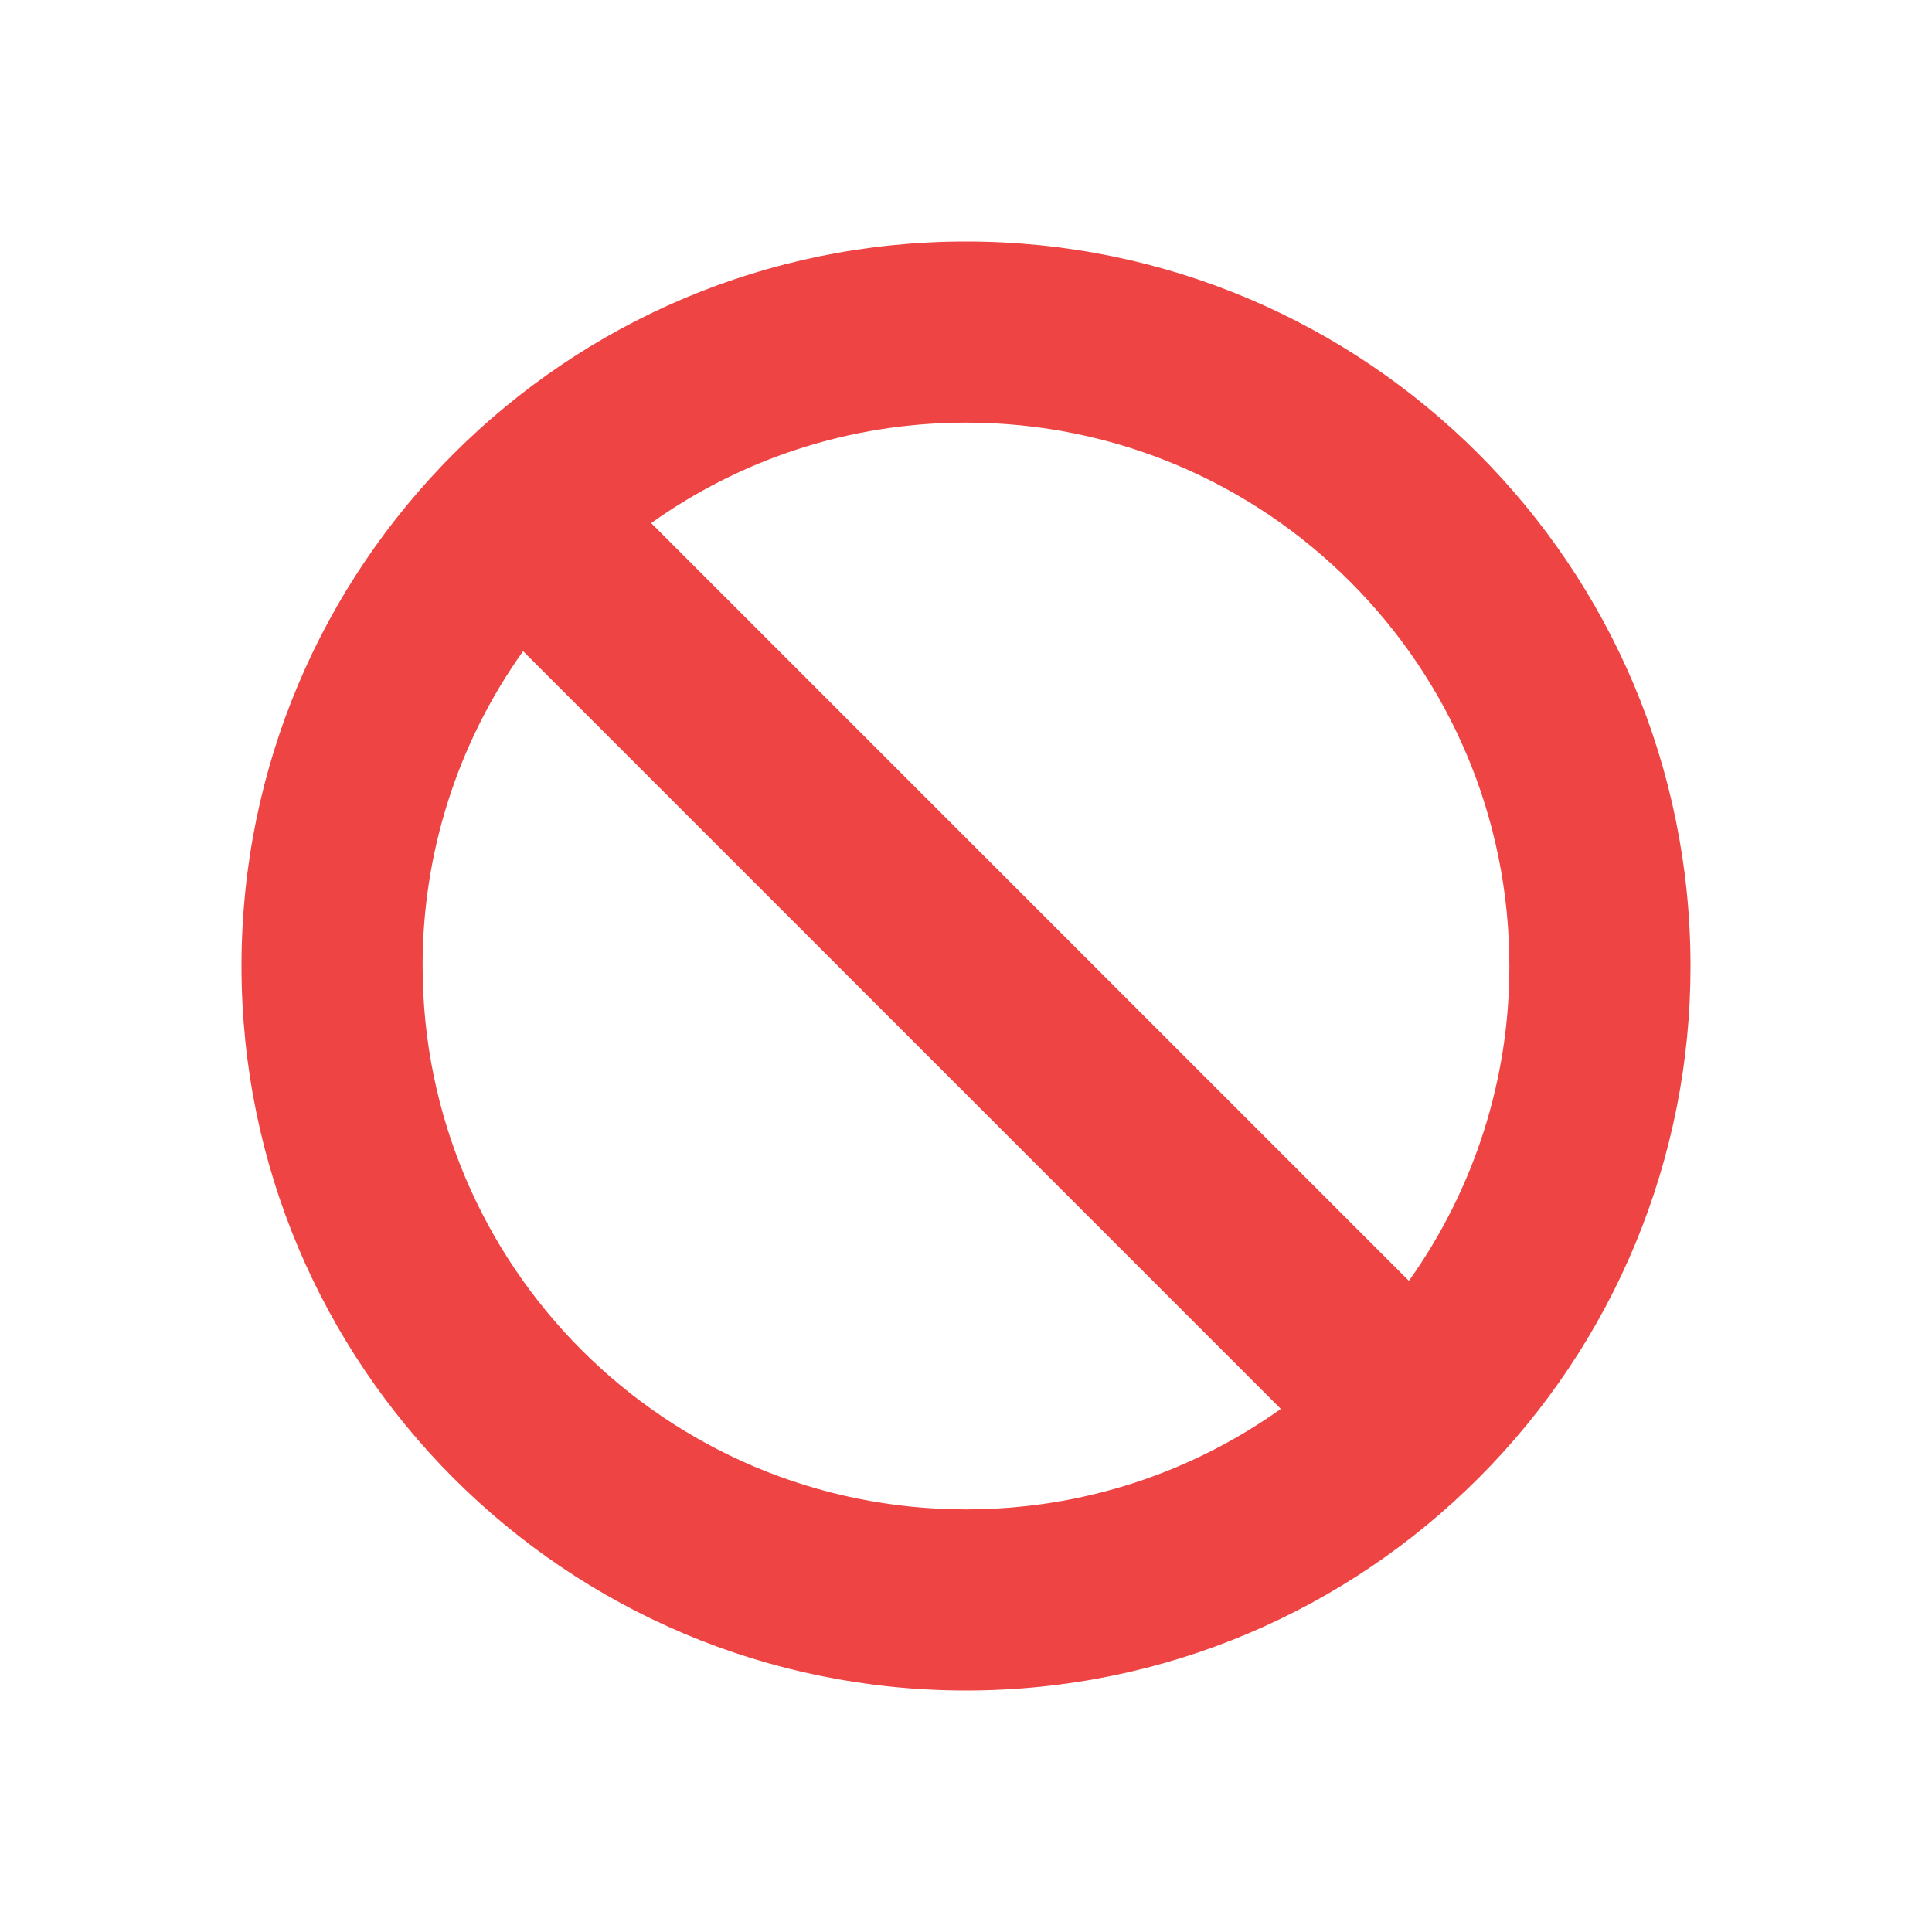
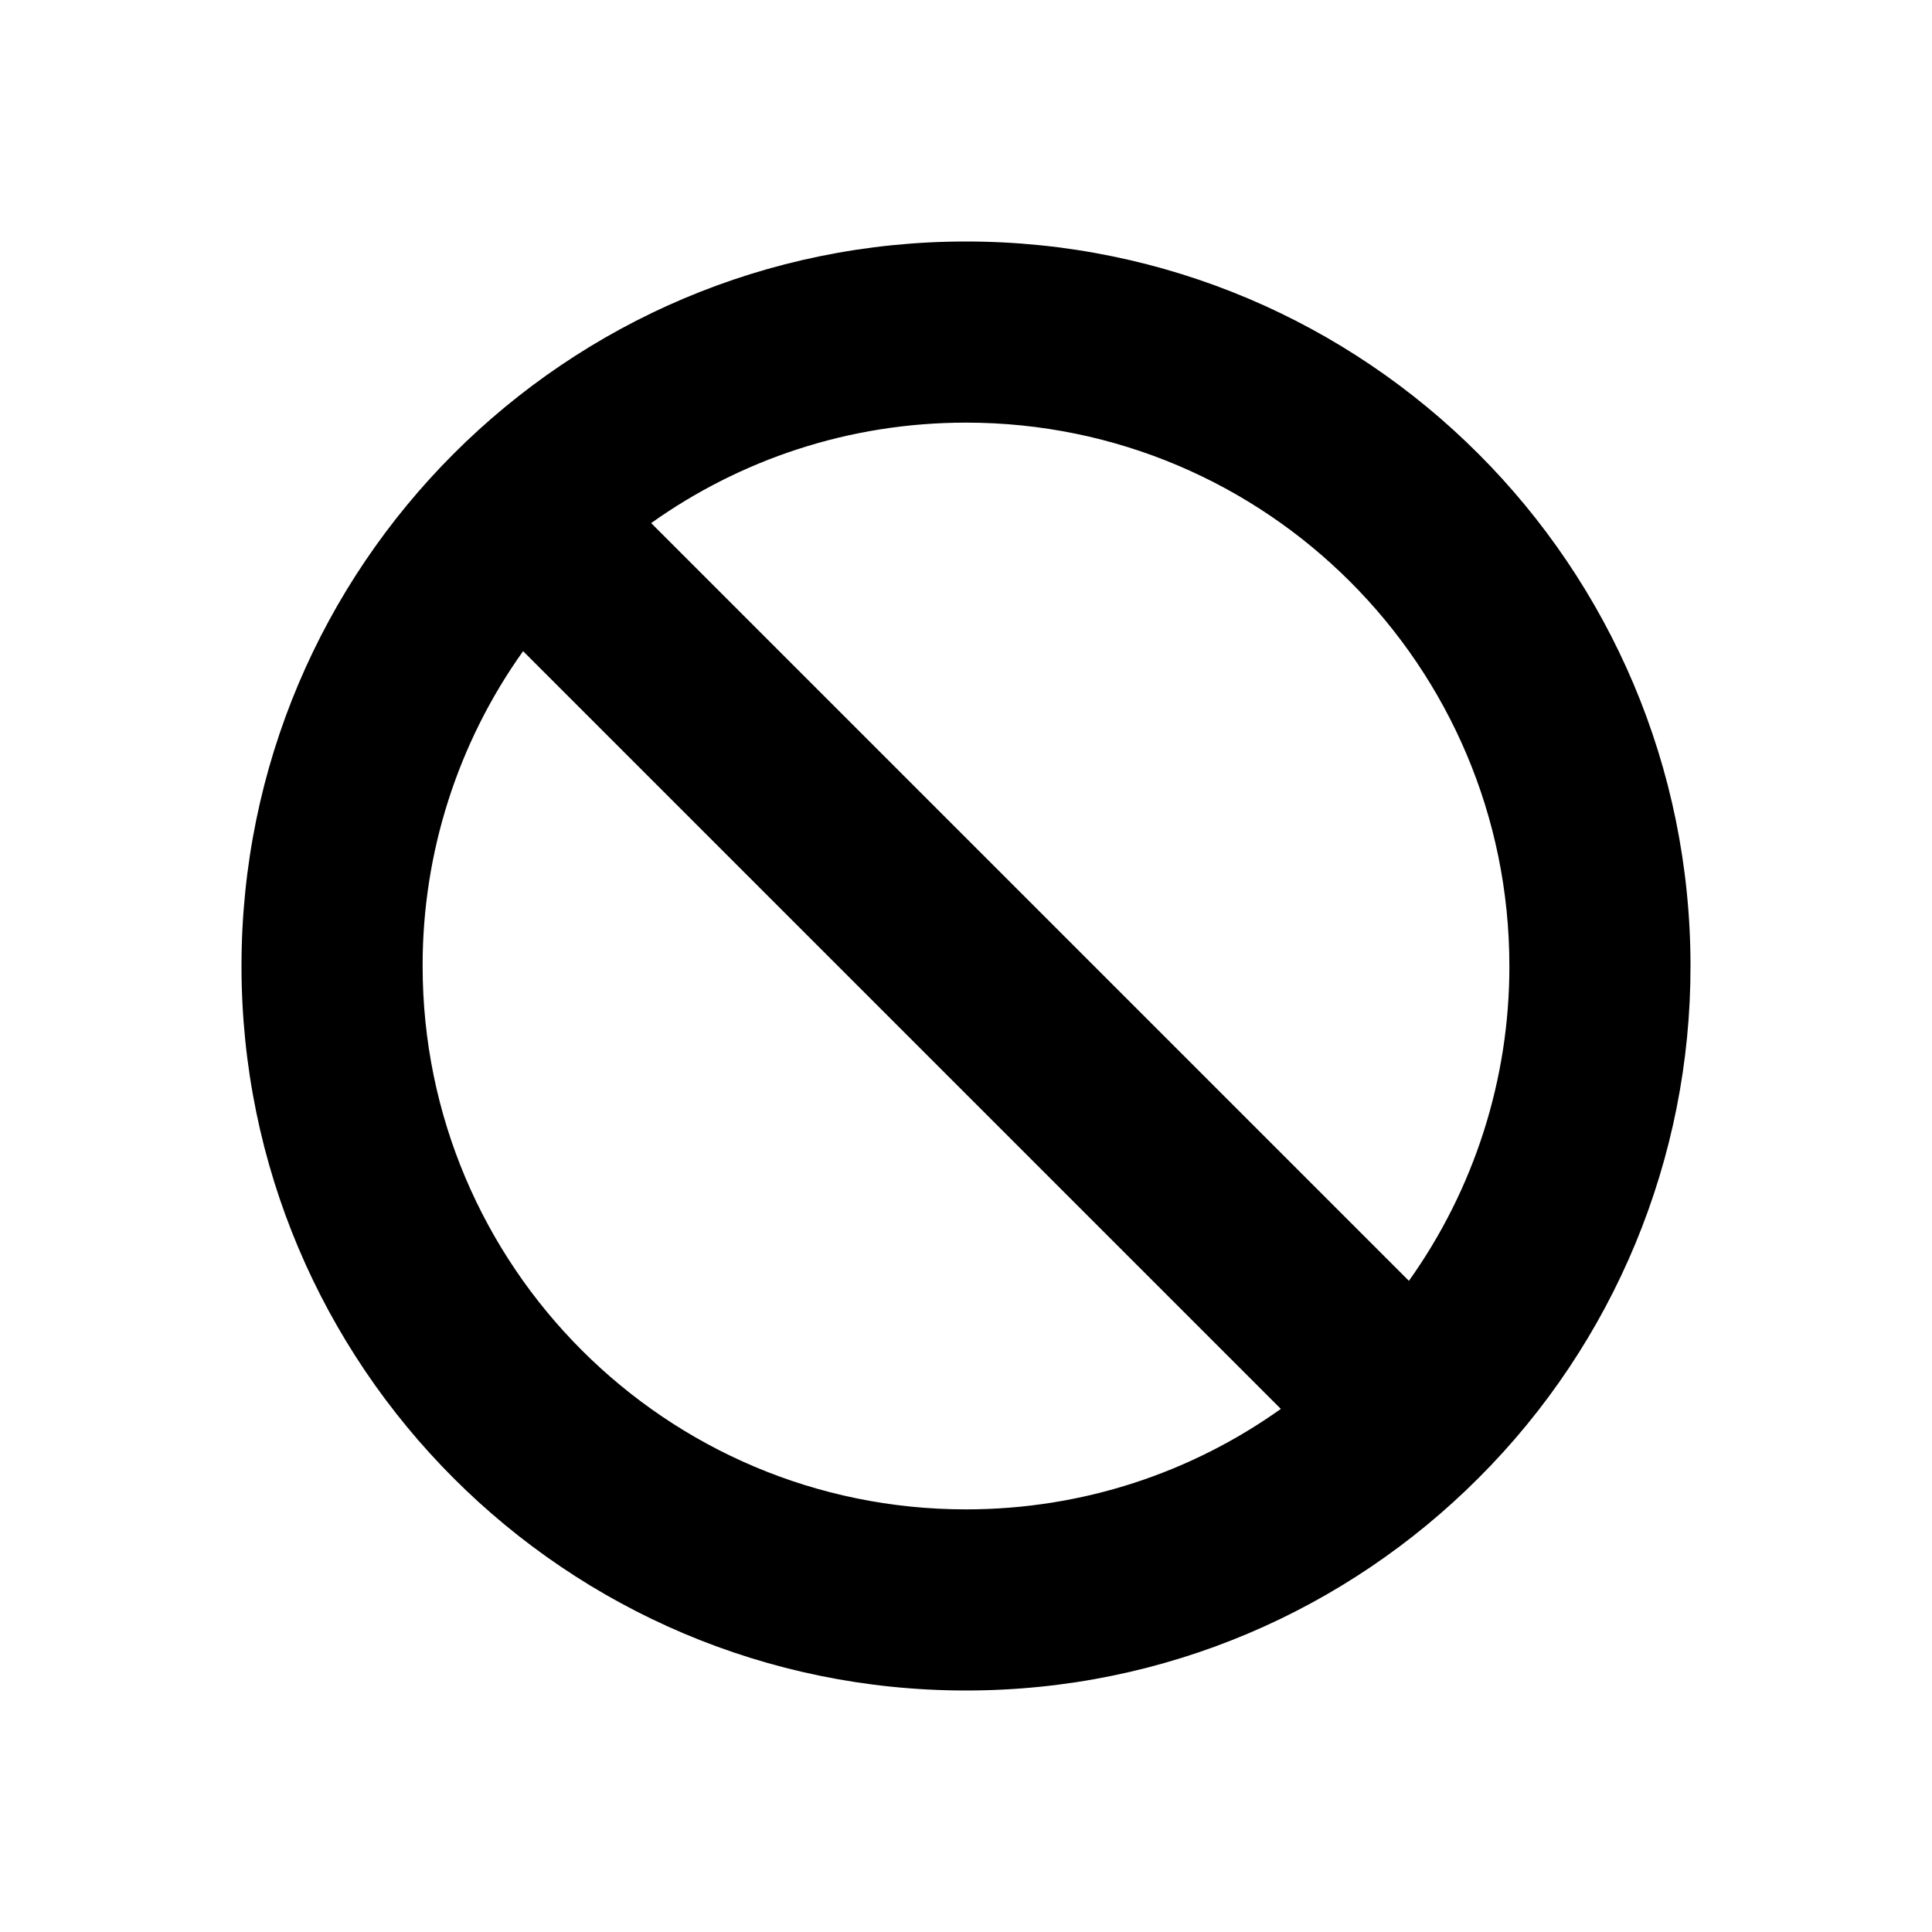
<svg xmlns="http://www.w3.org/2000/svg" width="48" height="48" fill="none">
-   <path fill-rule="evenodd" clip-rule="evenodd" d="M12.996 16.178A13.439 13.439 0 0 0 10.5 24c0 7.456 6.044 13.5 13.5 13.5 2.916 0 5.615-.924 7.822-2.496L12.996 16.178Zm3.182-3.182 18.826 18.826A13.439 13.439 0 0 0 37.5 24c0-7.456-6.044-13.5-13.5-13.5-2.916 0-5.615.924-7.822 2.496Zm20.55 23.731A17.944 17.944 0 0 0 42 24c0-9.941-8.059-18-18-18S6 14.059 6 24s8.059 18 18 18c4.97 0 9.468-2.014 12.725-5.27l.003-.002v-.001Z" fill="#EF4444" />
+   <path fill-rule="evenodd" clip-rule="evenodd" d="M12.996 16.178A13.439 13.439 0 0 0 10.5 24c0 7.456 6.044 13.5 13.5 13.5 2.916 0 5.615-.924 7.822-2.496L12.996 16.178Zm3.182-3.182 18.826 18.826A13.439 13.439 0 0 0 37.5 24c0-7.456-6.044-13.5-13.5-13.5-2.916 0-5.615.924-7.822 2.496Zm20.55 23.731A17.944 17.944 0 0 0 42 24c0-9.941-8.059-18-18-18S6 14.059 6 24s8.059 18 18 18c4.97 0 9.468-2.014 12.725-5.27l.003-.002v-.001Z" fill="currentColor" />
</svg>
